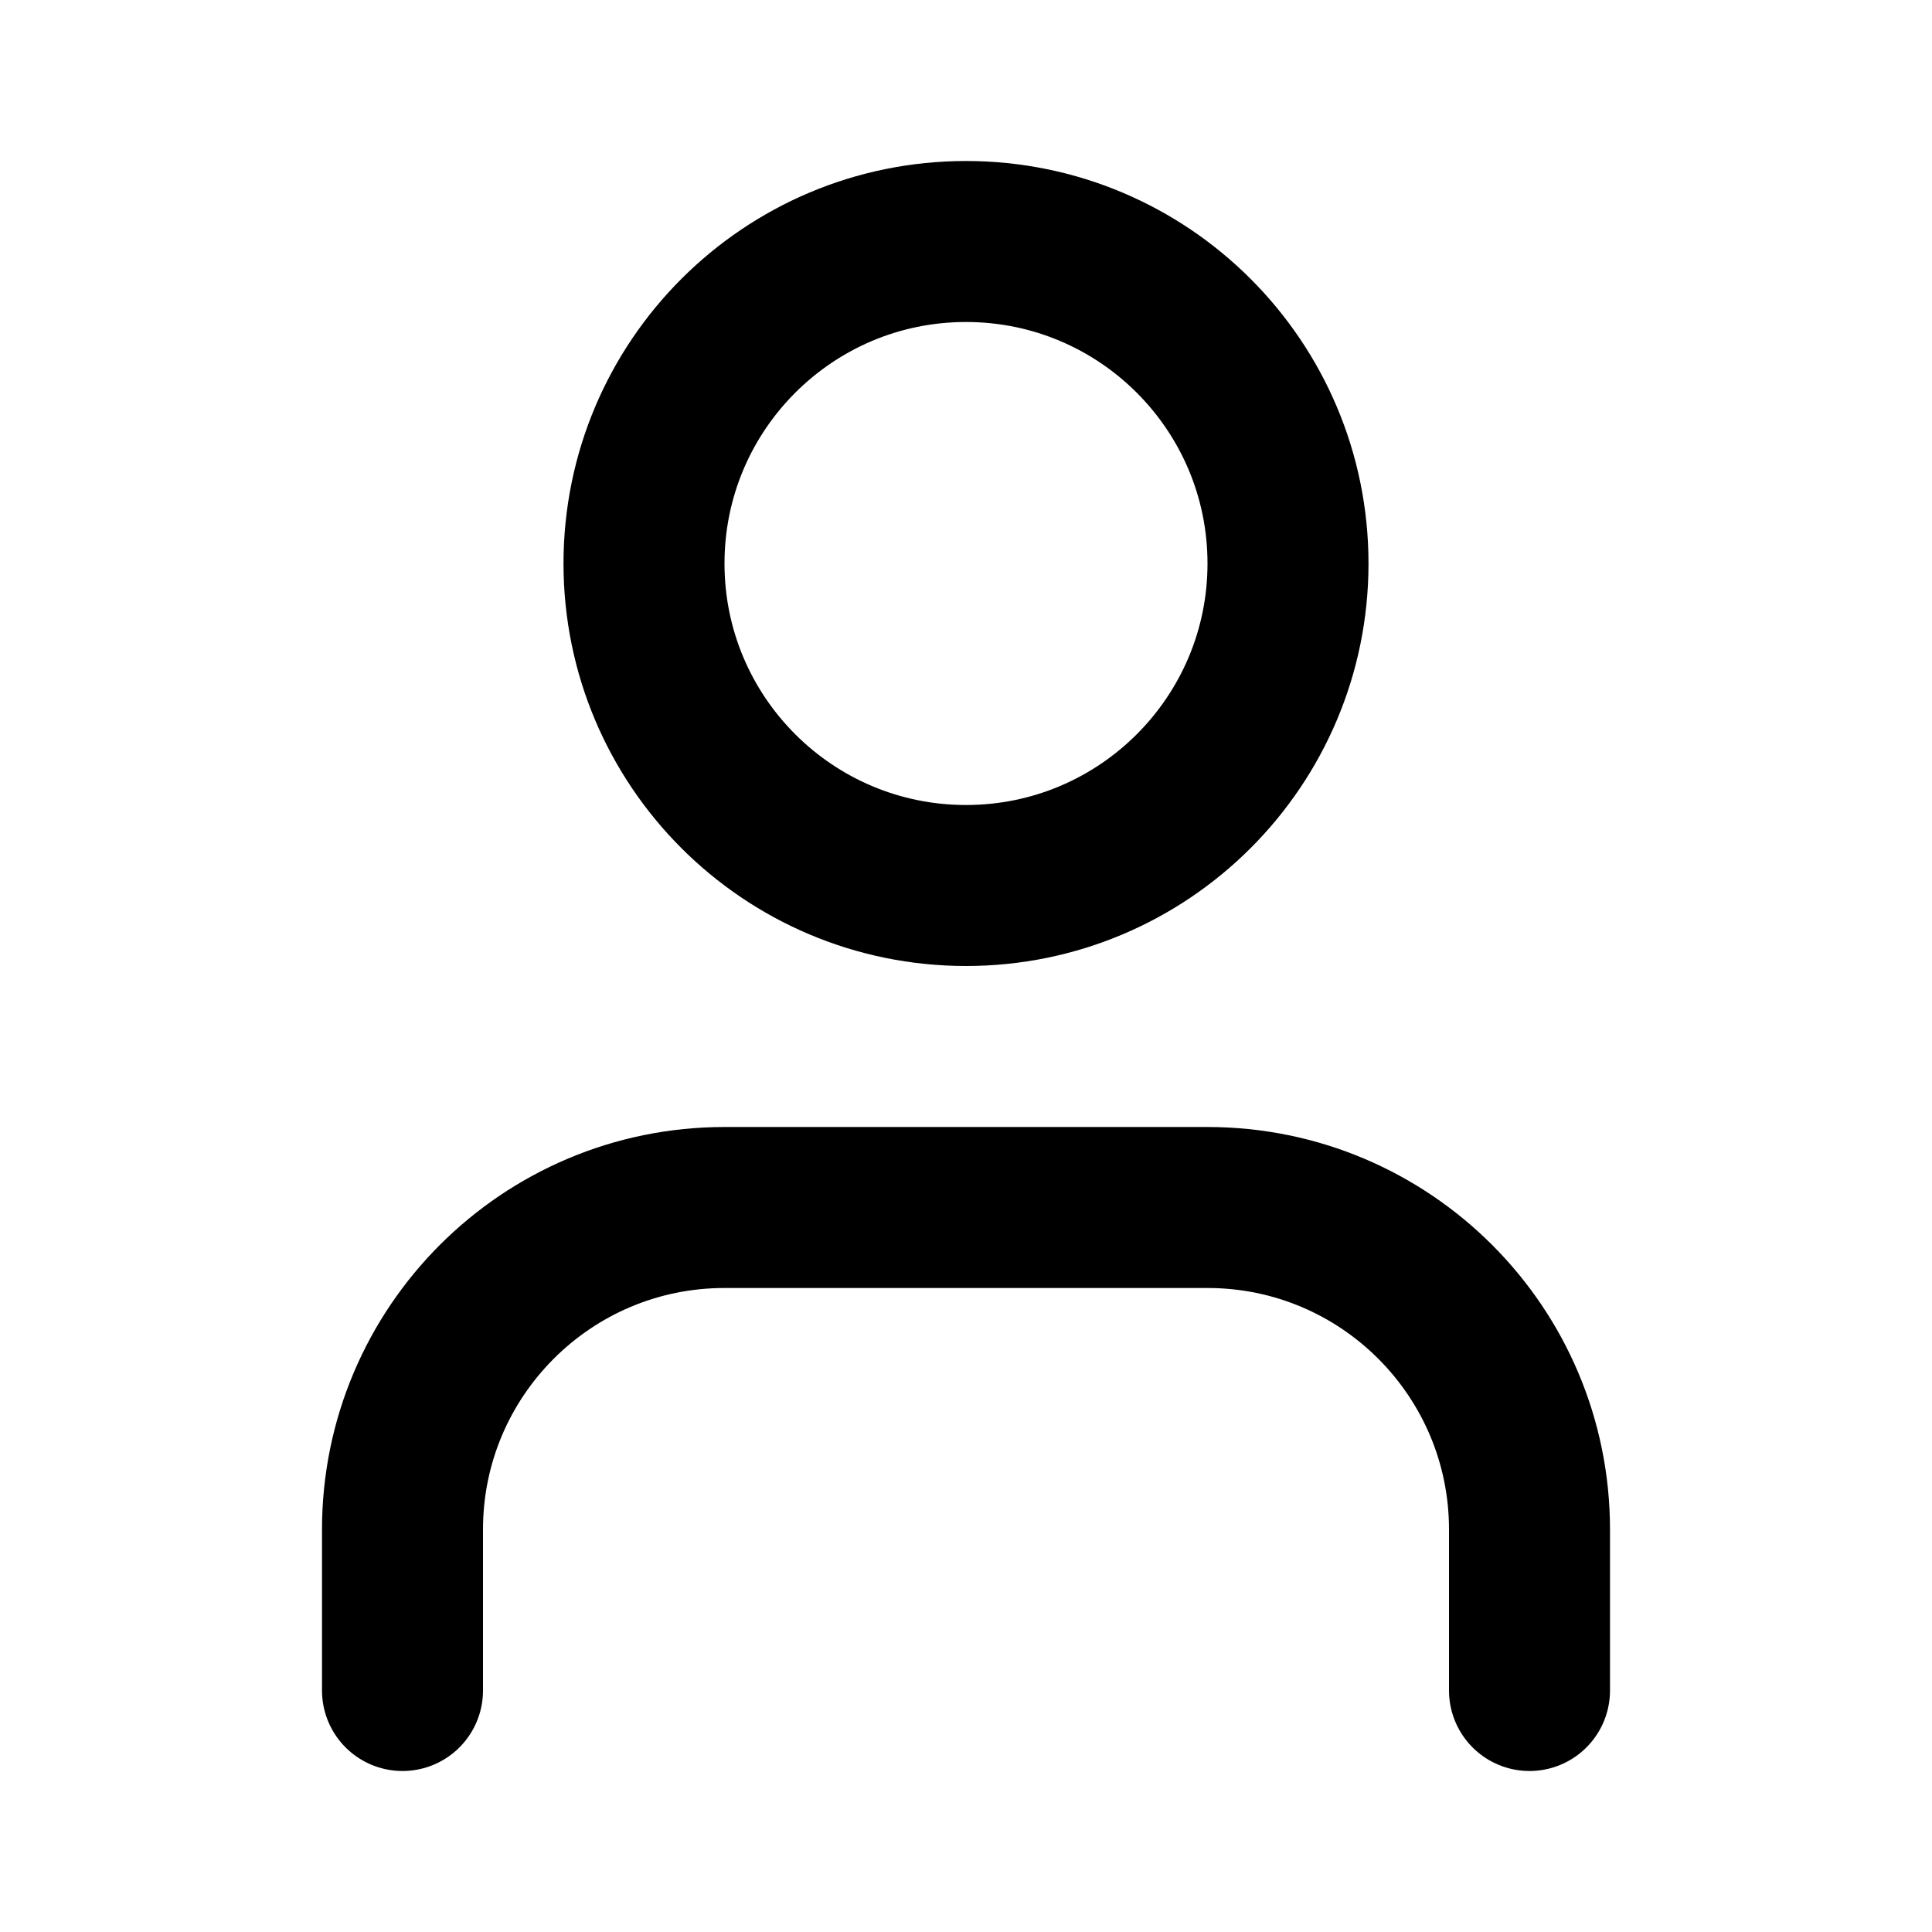
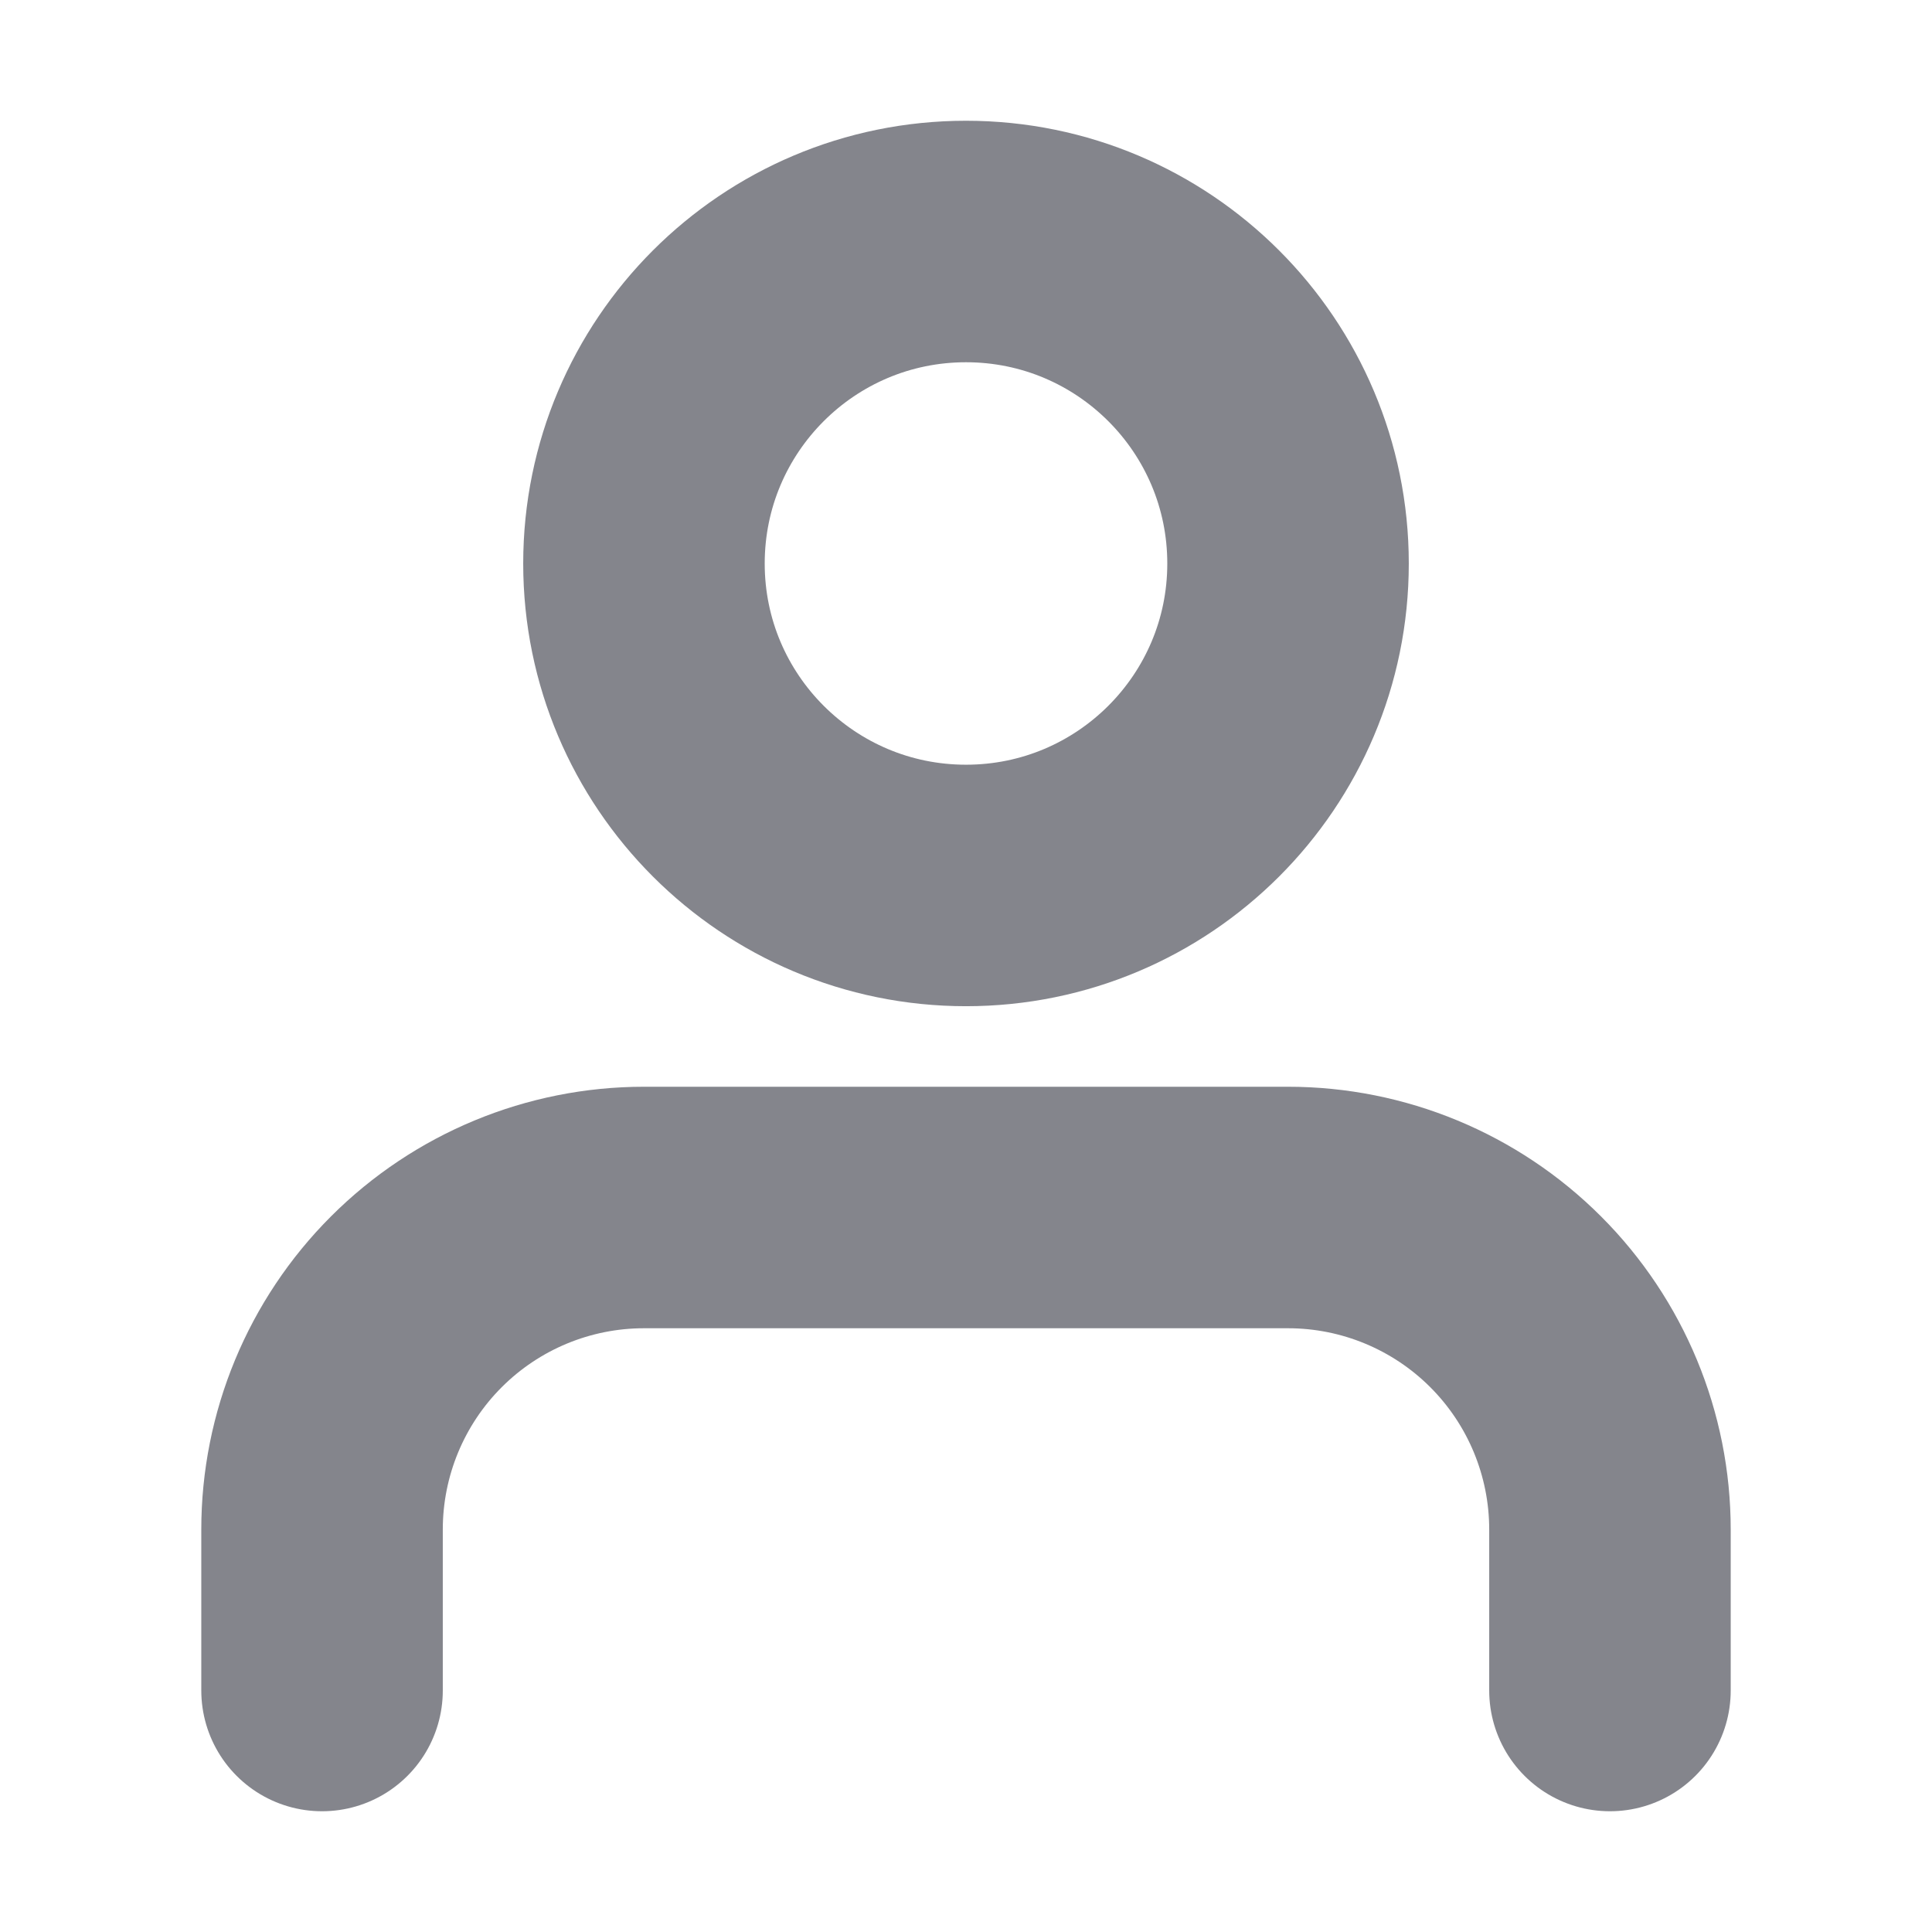
- <svg xmlns="http://www.w3.org/2000/svg" width="1em" height="1em" viewBox="0 0 24 24">
-   <g fill="none" stroke="currentColor" stroke-linecap="round" stroke-linejoin="round" stroke-width="2">
-     <path d="M19 21v-2a4 4 0 0 0-4-4H9a4 4 0 0 0-4 4v2" />
-     <circle cx="12" cy="7" r="4" />
-   </g>
+ <svg xmlns="http://www.w3.org/2000/svg" width="16" height="16" viewBox="0 0 16 16" fill="none">
+   <path d="M13.333 14V12.667C13.333 11.959 13.052 11.281 12.552 10.781C12.052 10.281 11.374 10 10.667 10H5.333C4.626 10 3.948 10.281 3.448 10.781C2.948 11.281 2.667 11.959 2.667 12.667V14M10.667 4.667C10.667 6.139 9.473 7.333 8 7.333C6.527 7.333 5.333 6.139 5.333 4.667C5.333 3.194 6.527 2 8 2C9.473 2 10.667 3.194 10.667 4.667Z" stroke="#84858C" stroke-width="2" stroke-linecap="round" stroke-linejoin="round" />
</svg>
